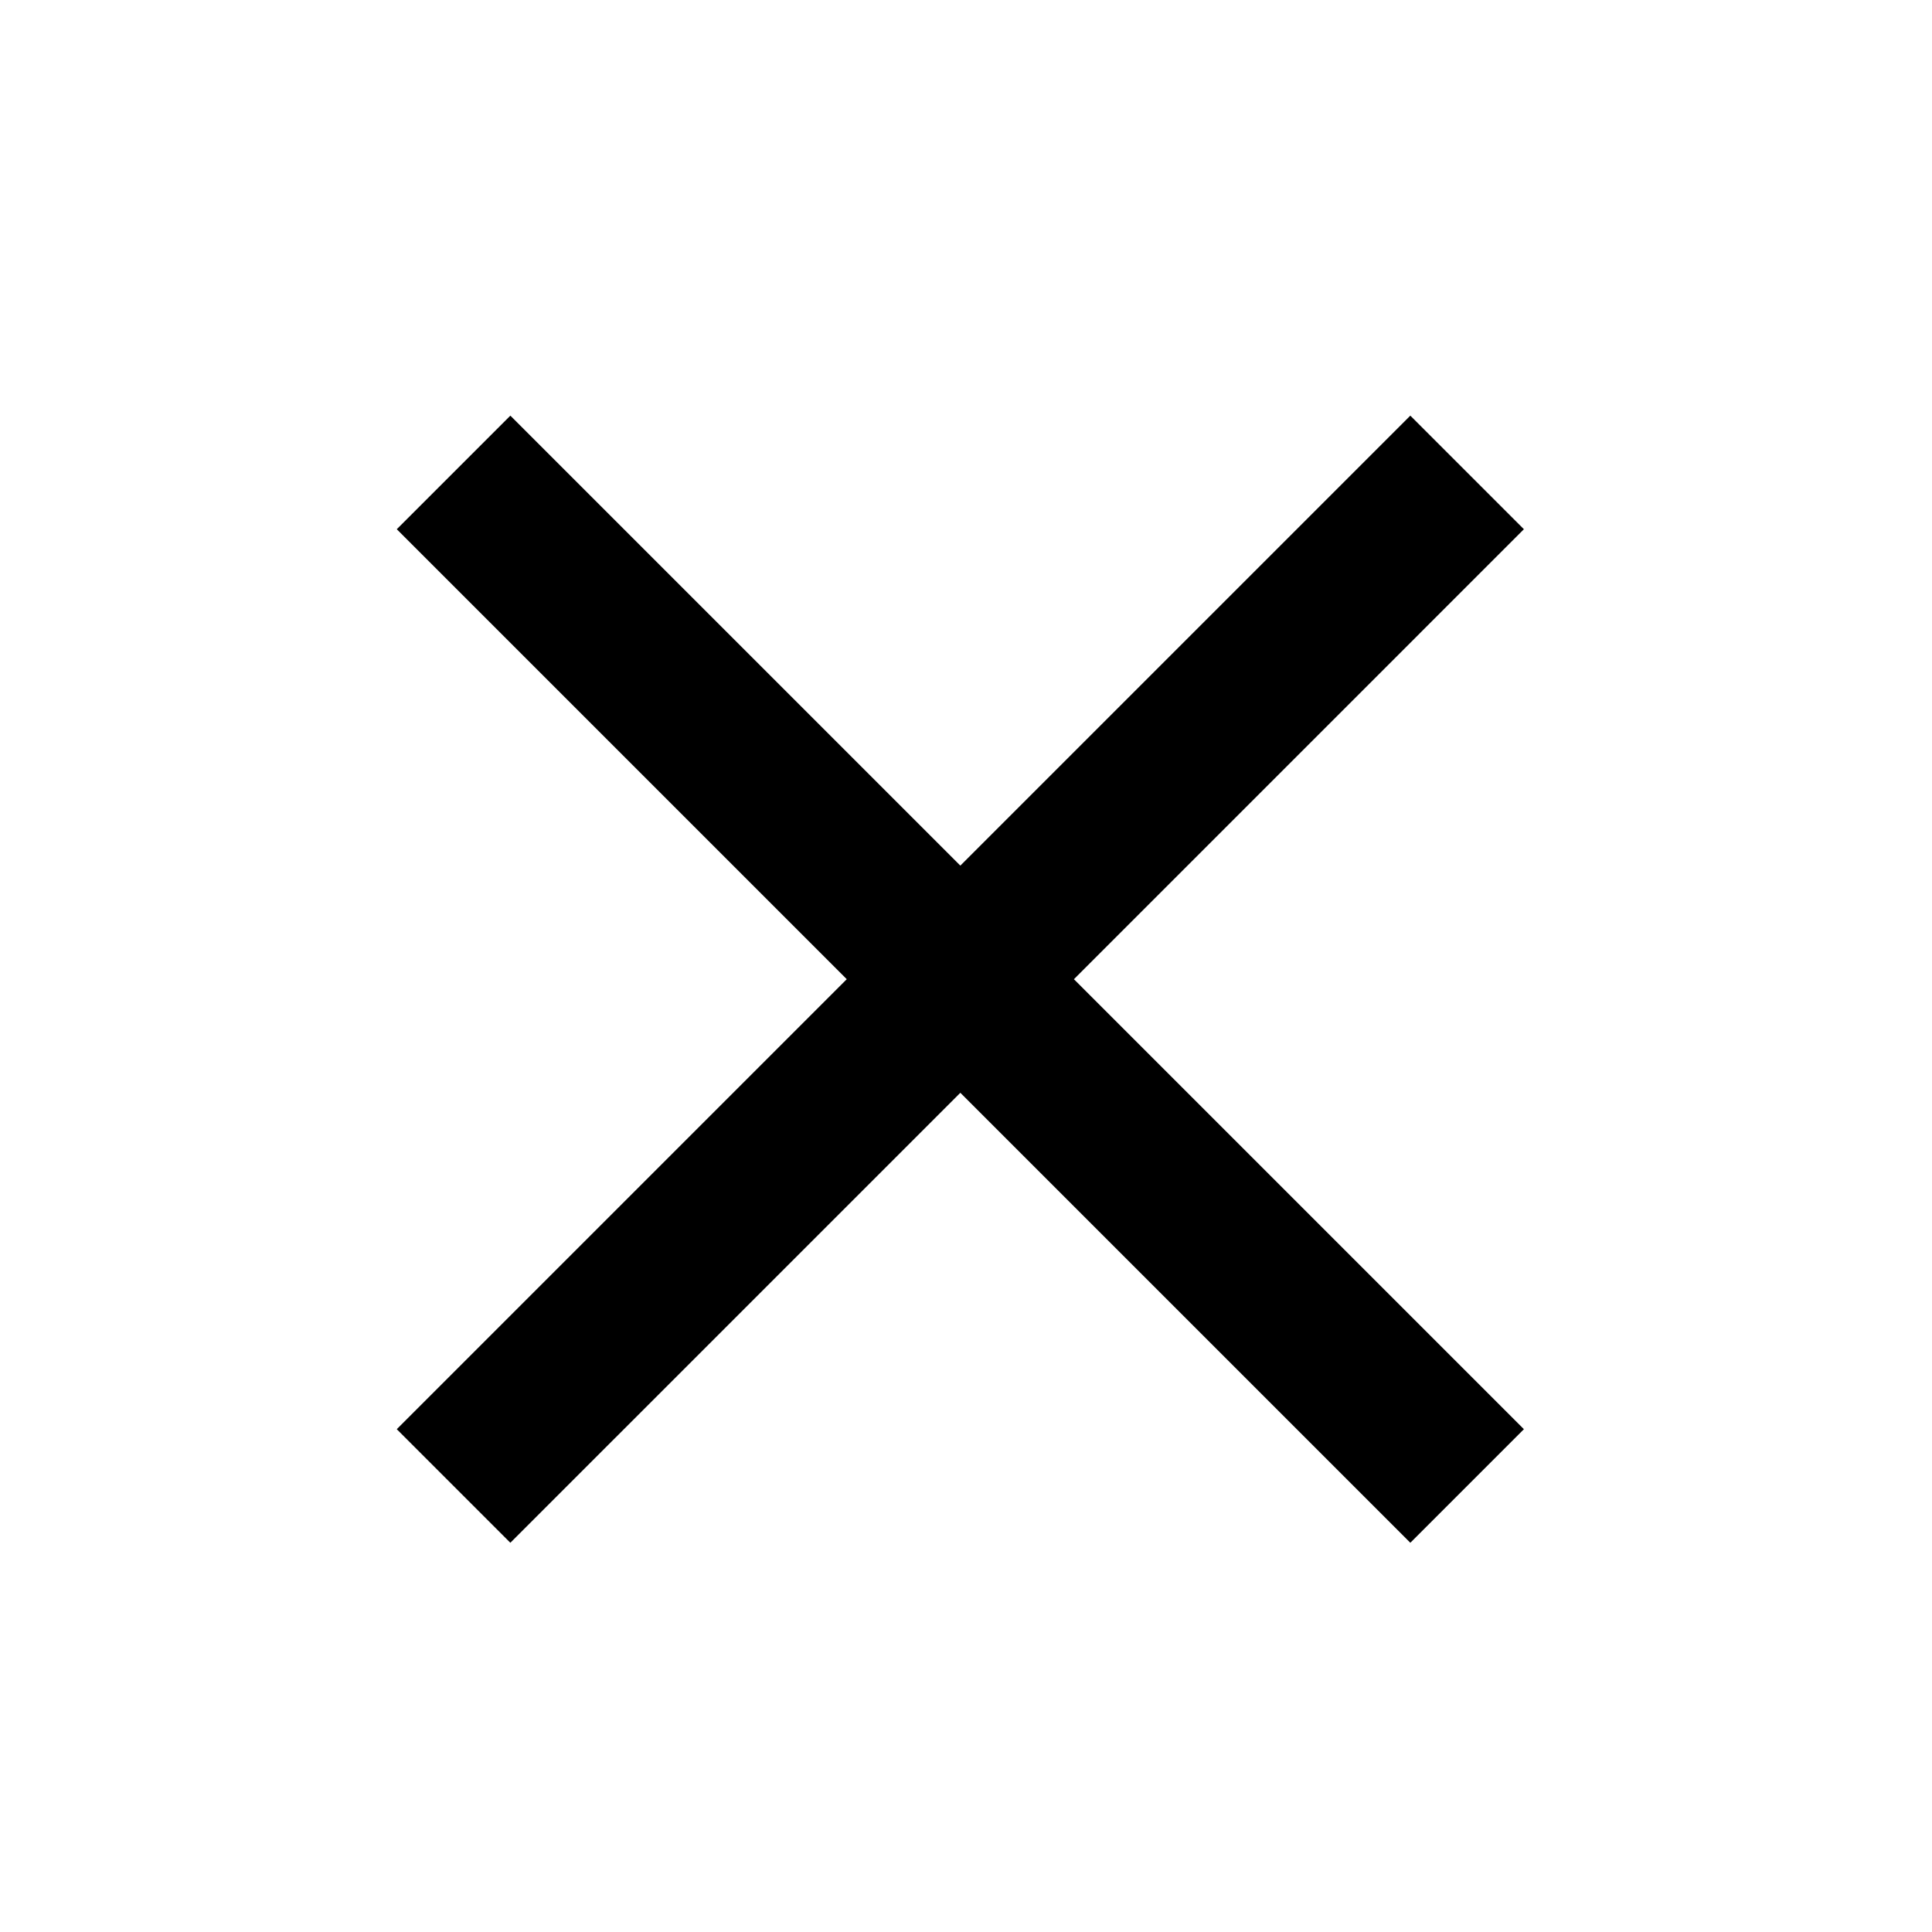
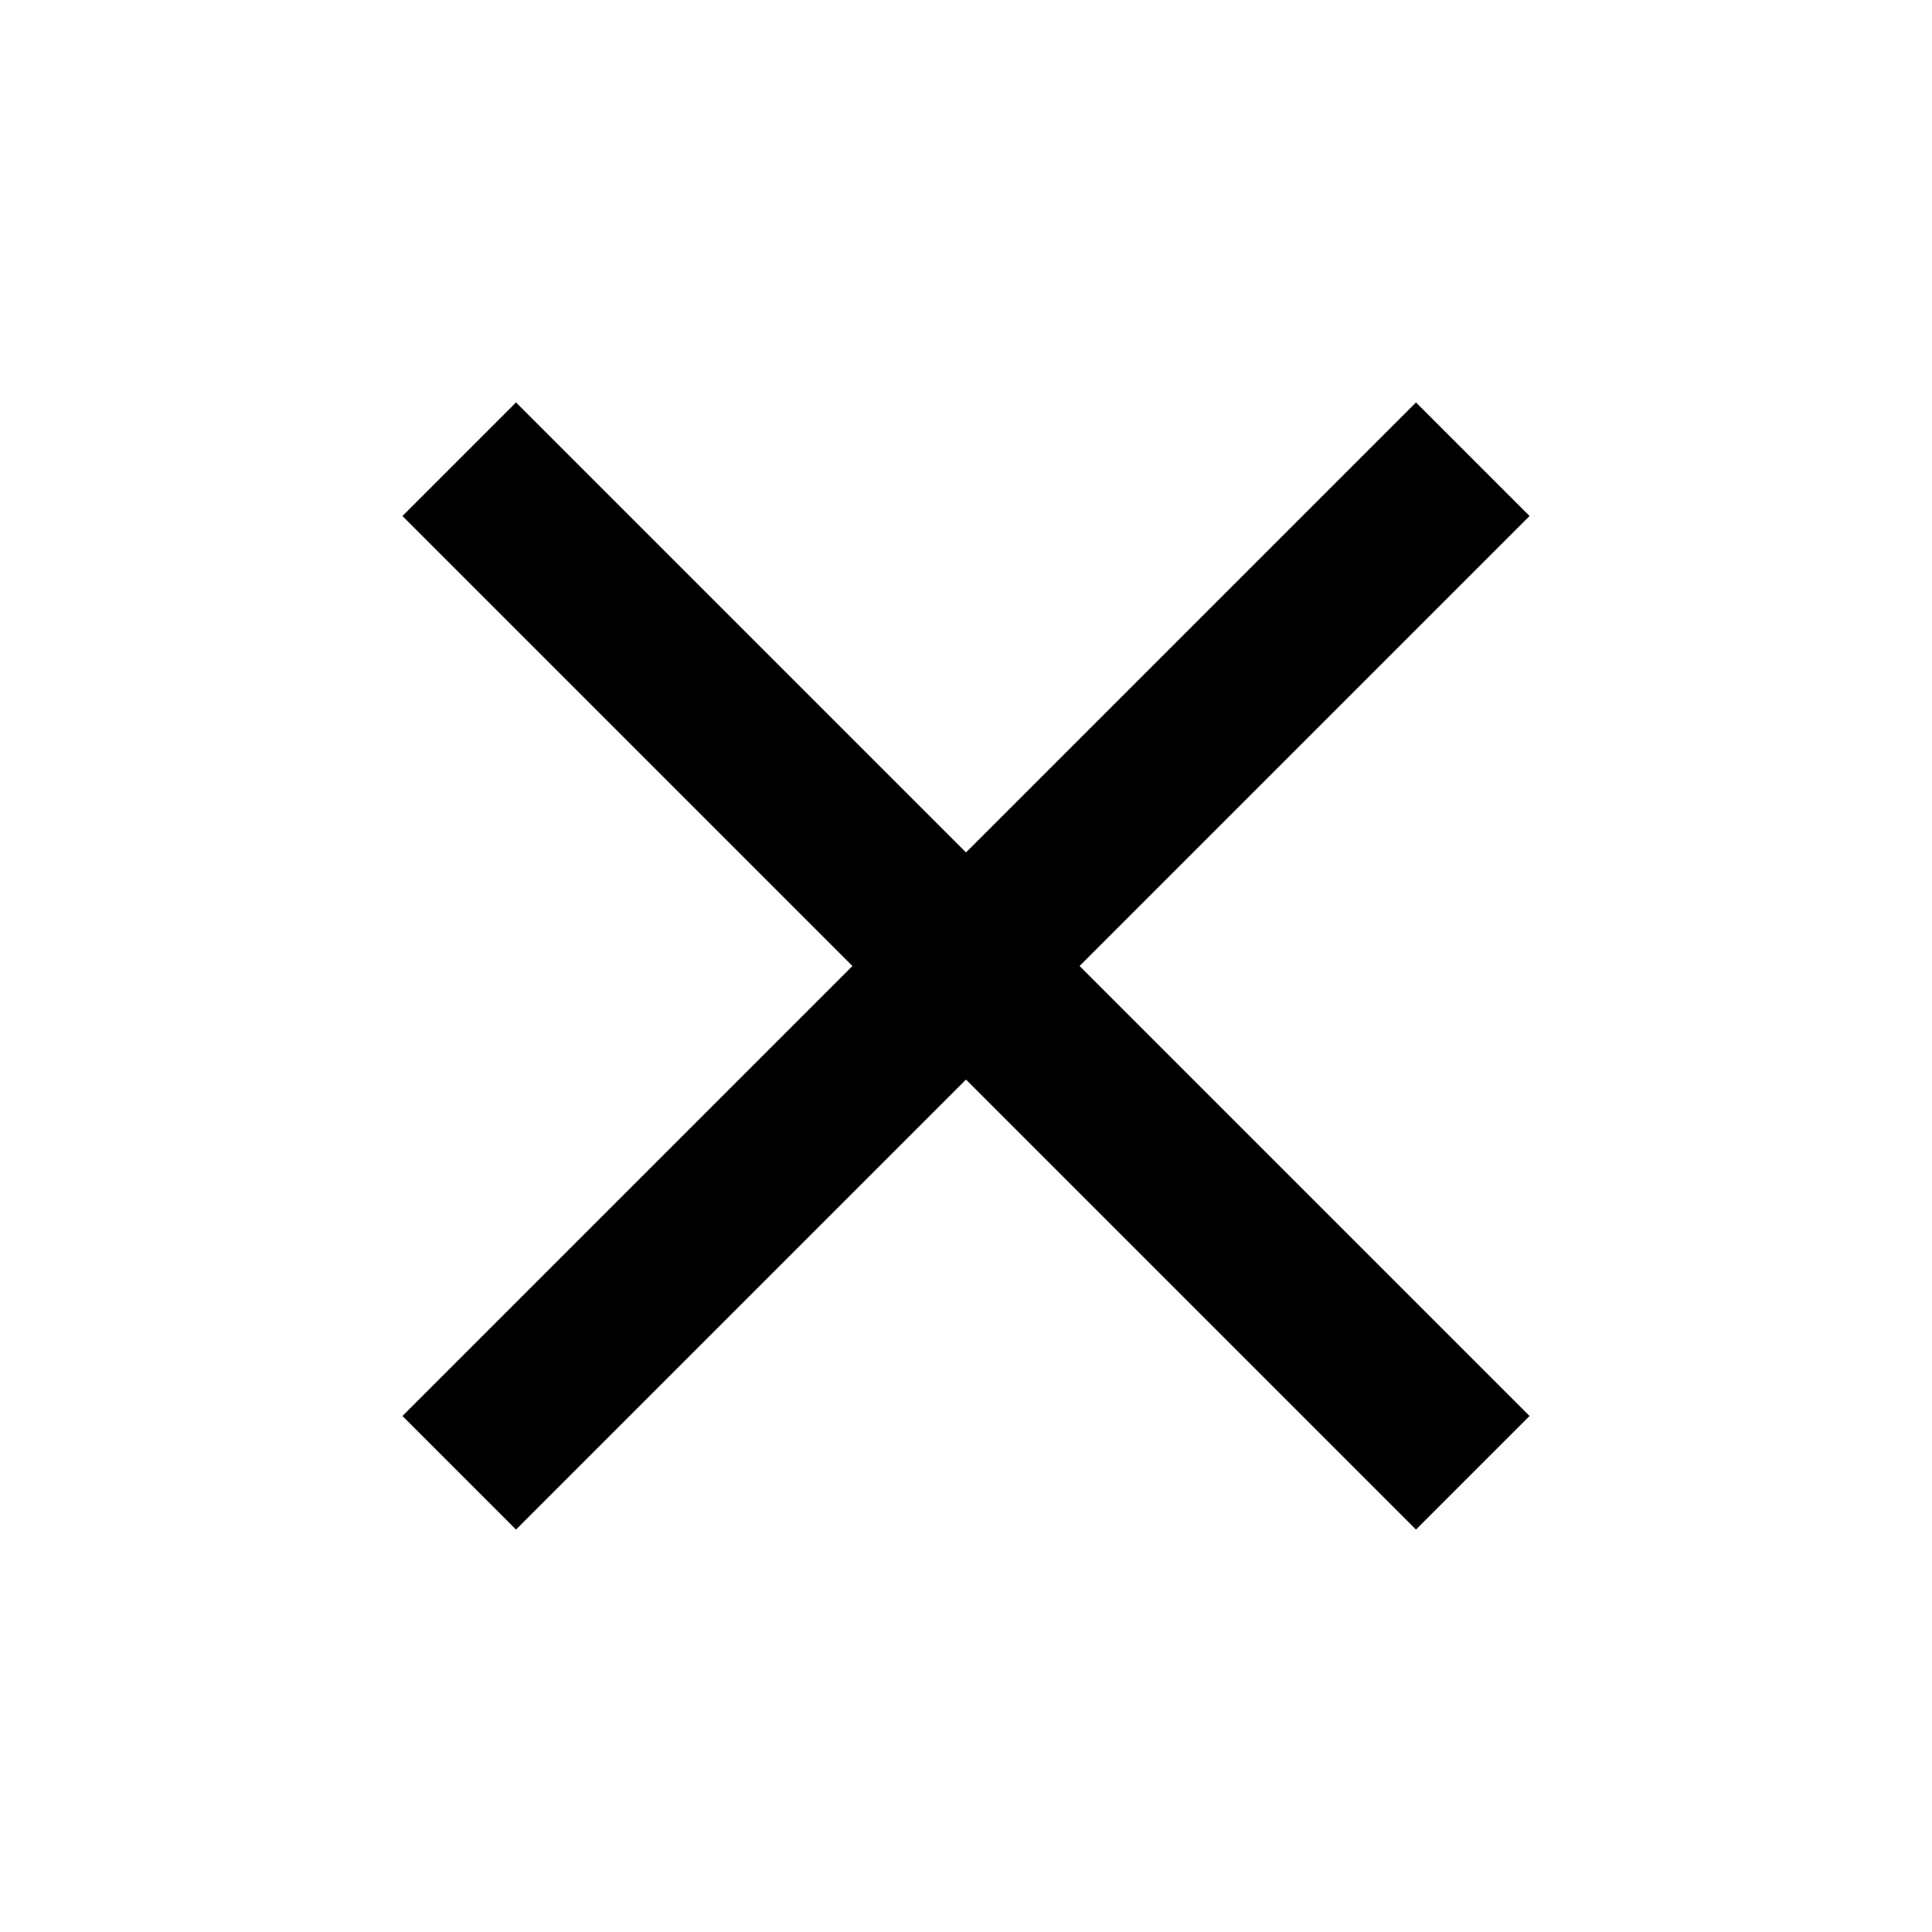
<svg xmlns="http://www.w3.org/2000/svg" version="1.1" id="Layer_1" x="0px" y="0px" viewBox="0 0 1024 1024" enable-background="new 0 0 1024 1024" xml:space="preserve">
-   <path id="Shape" d="M807.7,280.5l-60.2-60.2L509,458.8L270.5,220.3l-60.2,60.2L448.8,519L210.3,757.5l60.2,60.2L509,579.2  l238.5,238.5l60.2-60.2L569.2,519L807.7,280.5z" />
+   <path id="Shape" d="M810.7,273.5l-60.2-60.2L512,451.8L273.5,213.3l-60.2,60.2L451.8,512L213.3,750.5l60.2,60.2L512,572.2  l238.5,238.5l60.2-60.2L572.2,512L810.7,273.5z" />
</svg>
